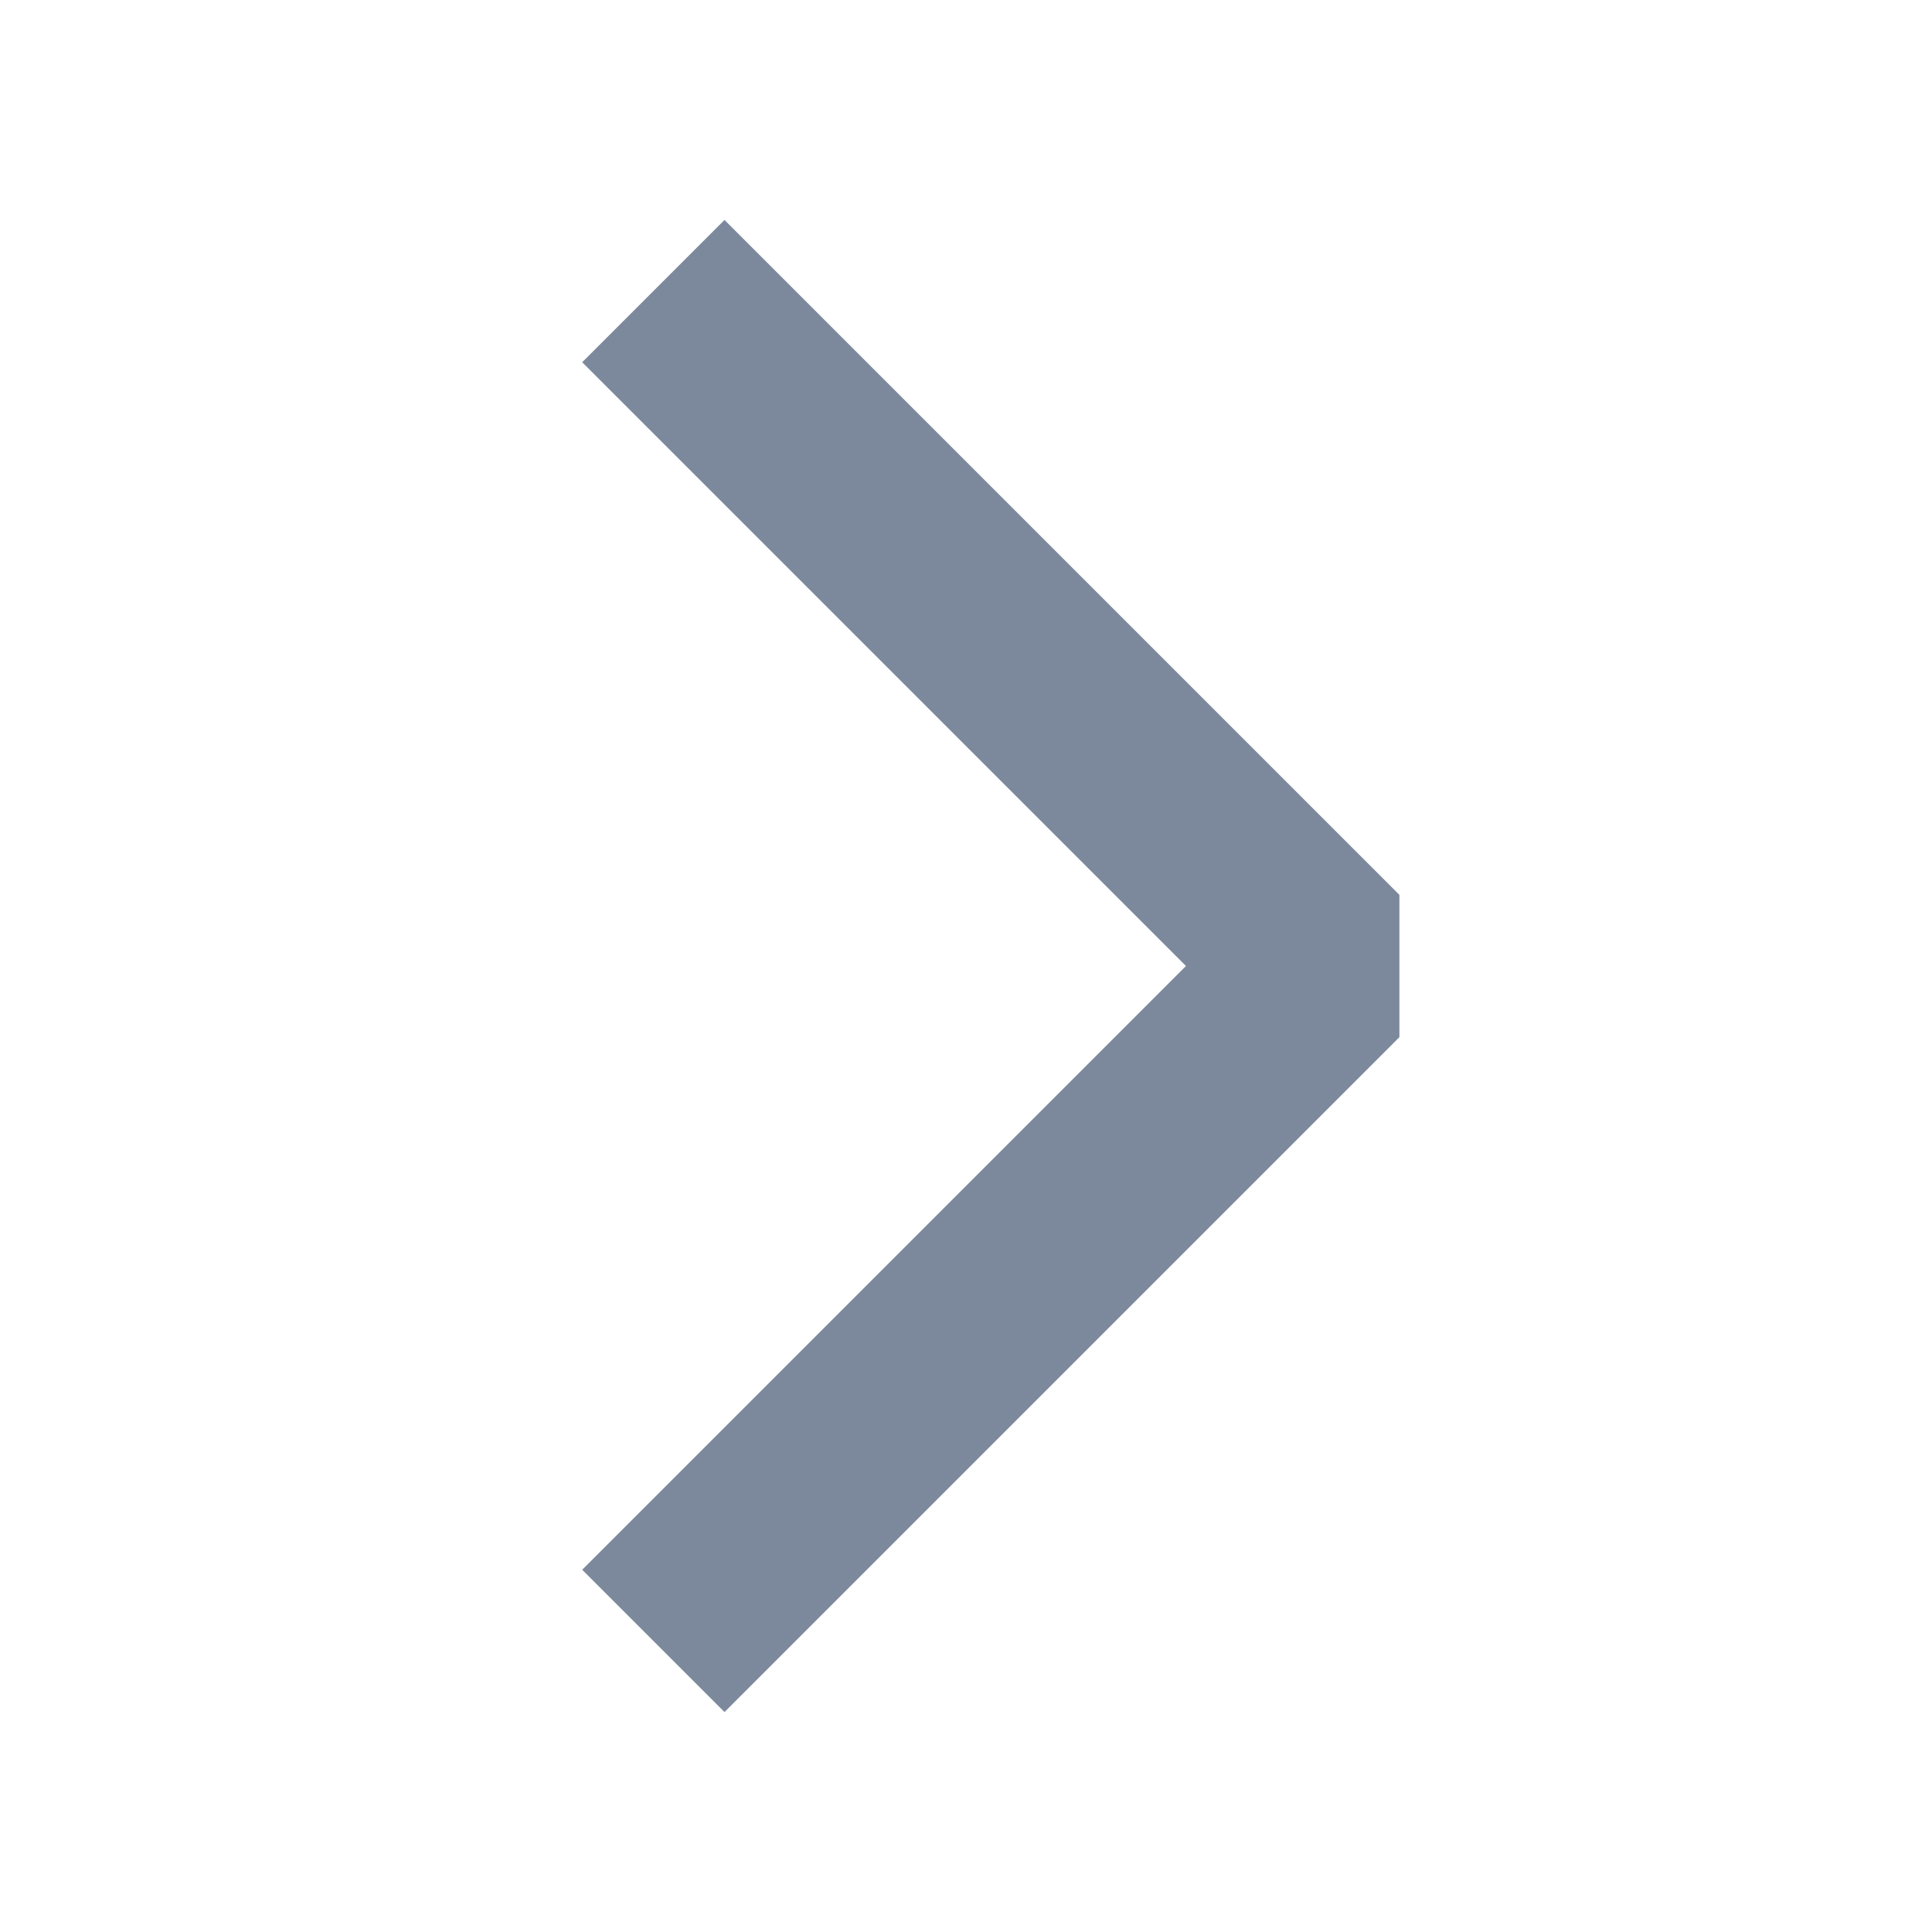
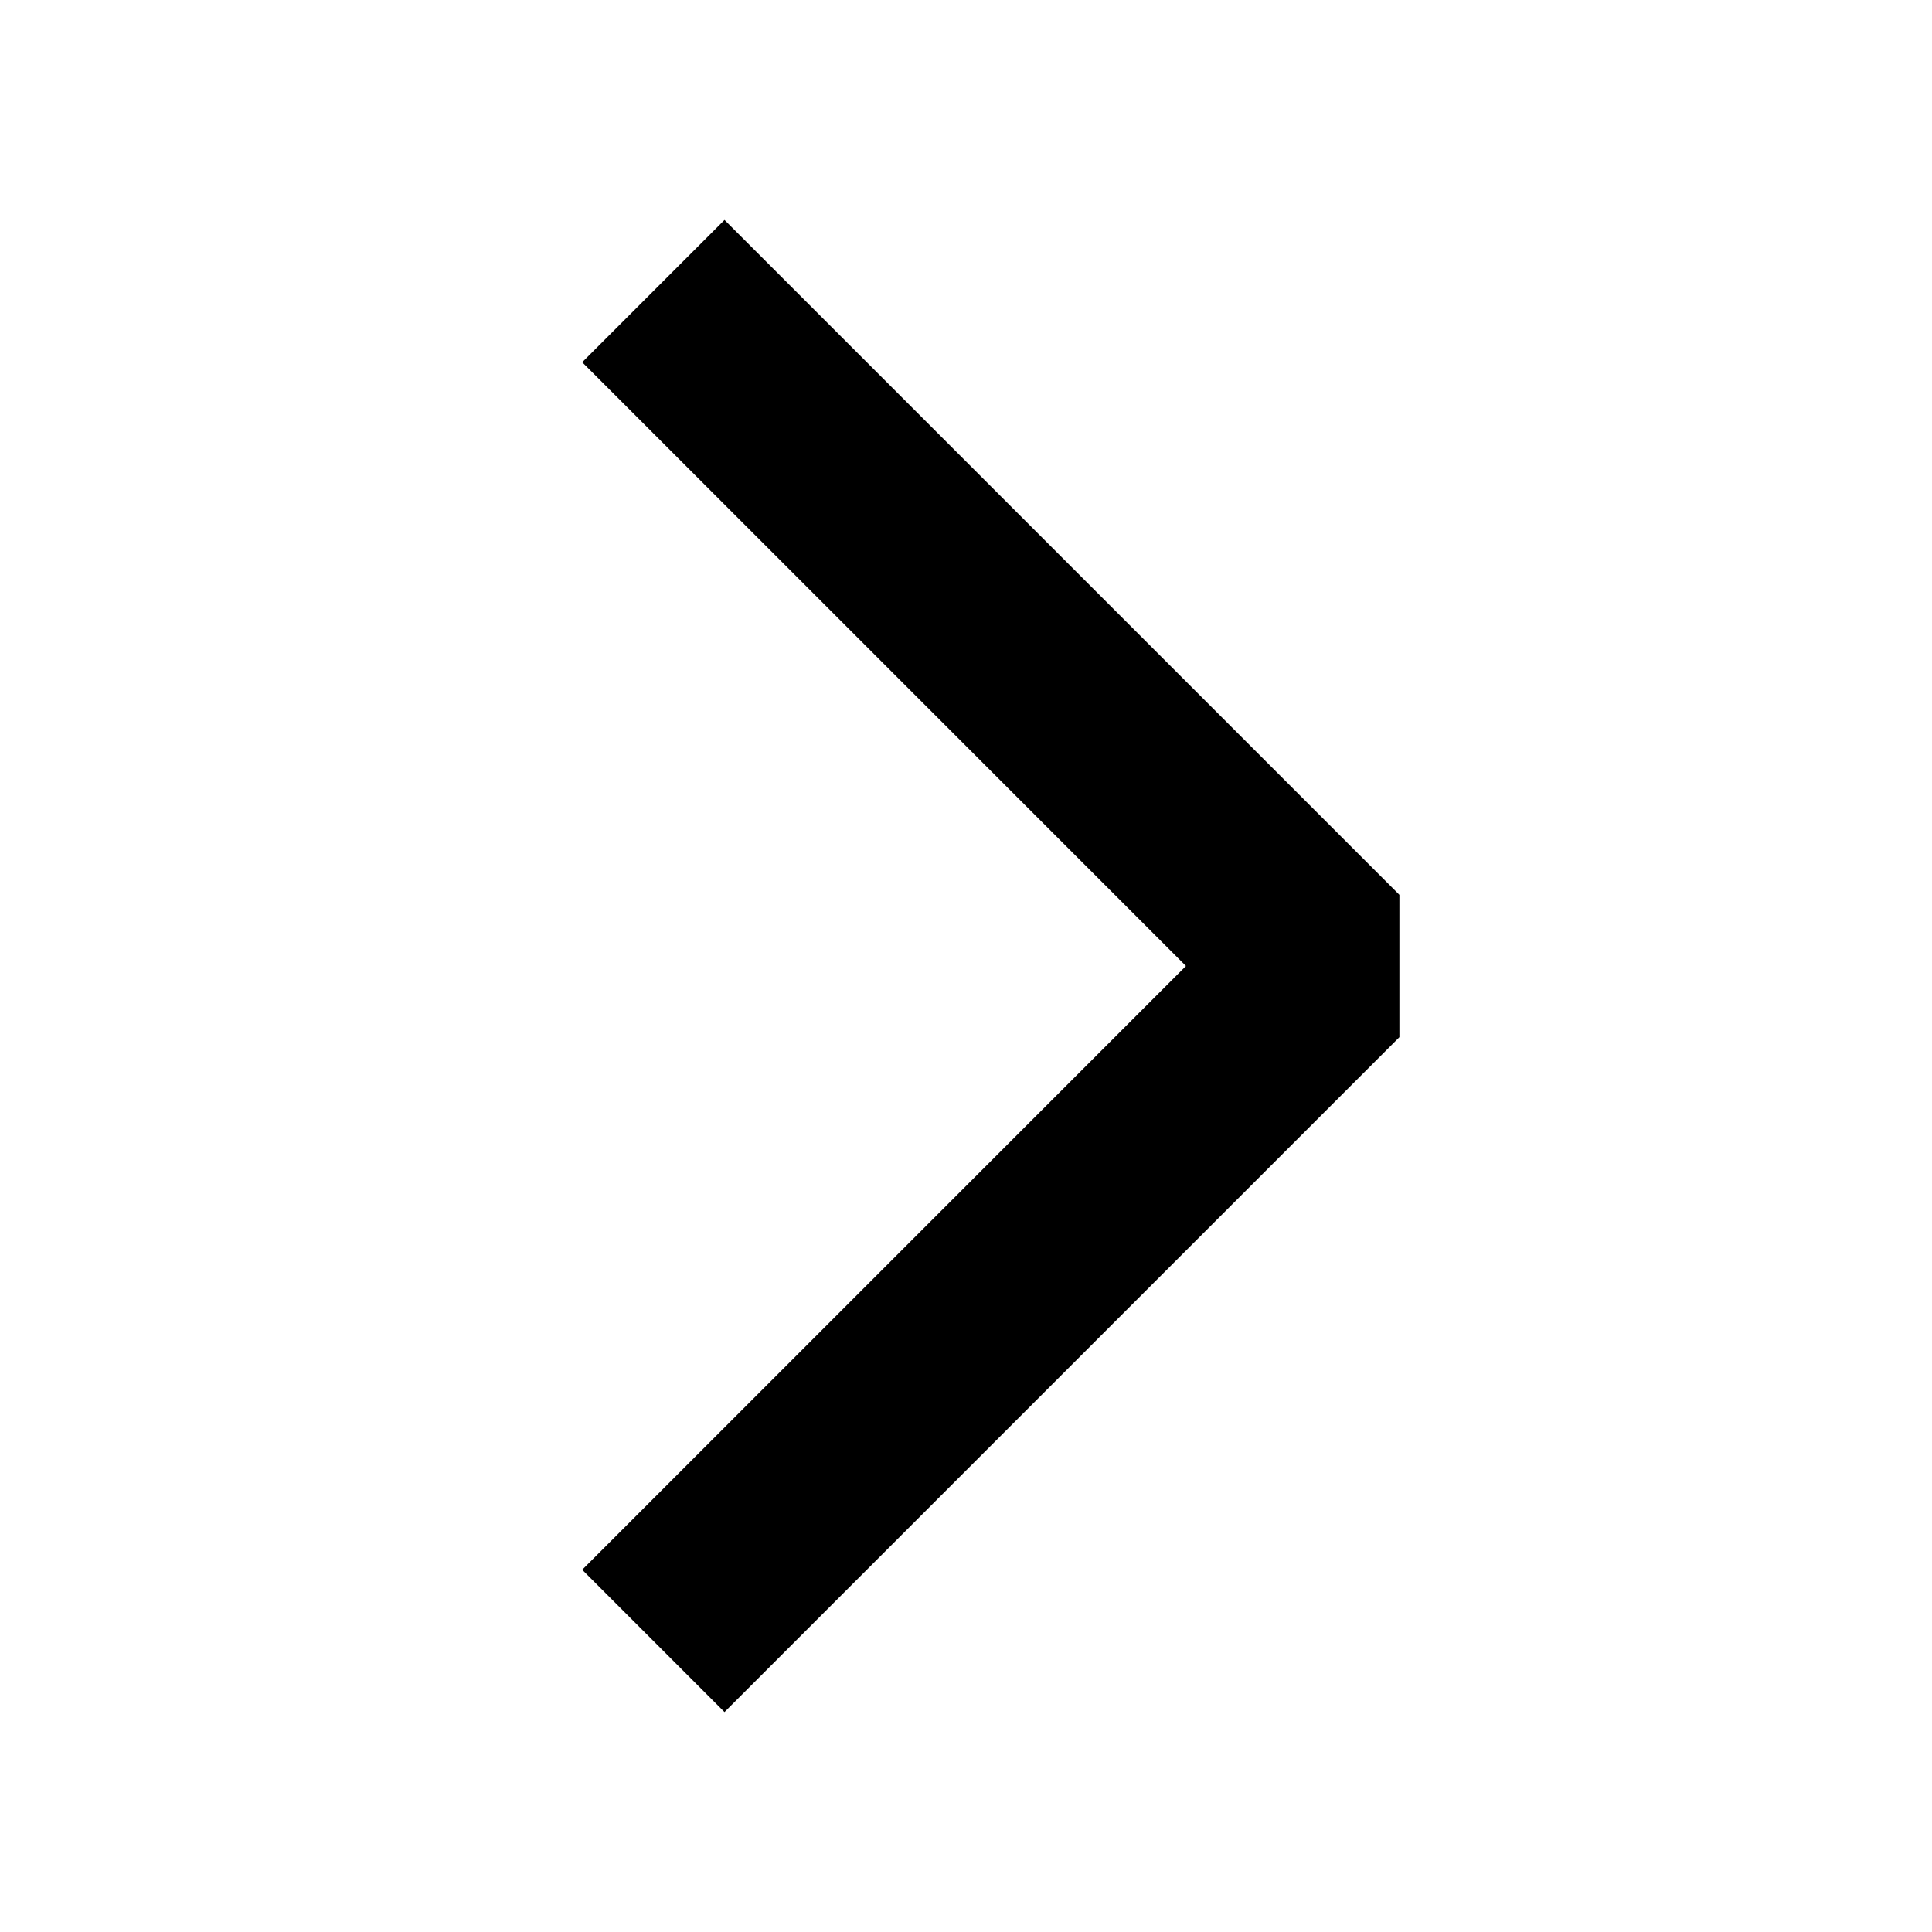
<svg xmlns="http://www.w3.org/2000/svg" width="24" height="24" viewBox="0 0 24 24" fill="none">
-   <path d="M9 4.5L16.5 12L9 19.5" stroke="#7C899C" stroke-width="2.5" stroke-linecap="square" stroke-linejoin="bevel" />
+   <path d="M9 4.5L16.5 12L9 19.5" stroke="currentColor" stroke-width="2.5" stroke-linecap="square" stroke-linejoin="bevel" />
</svg>
